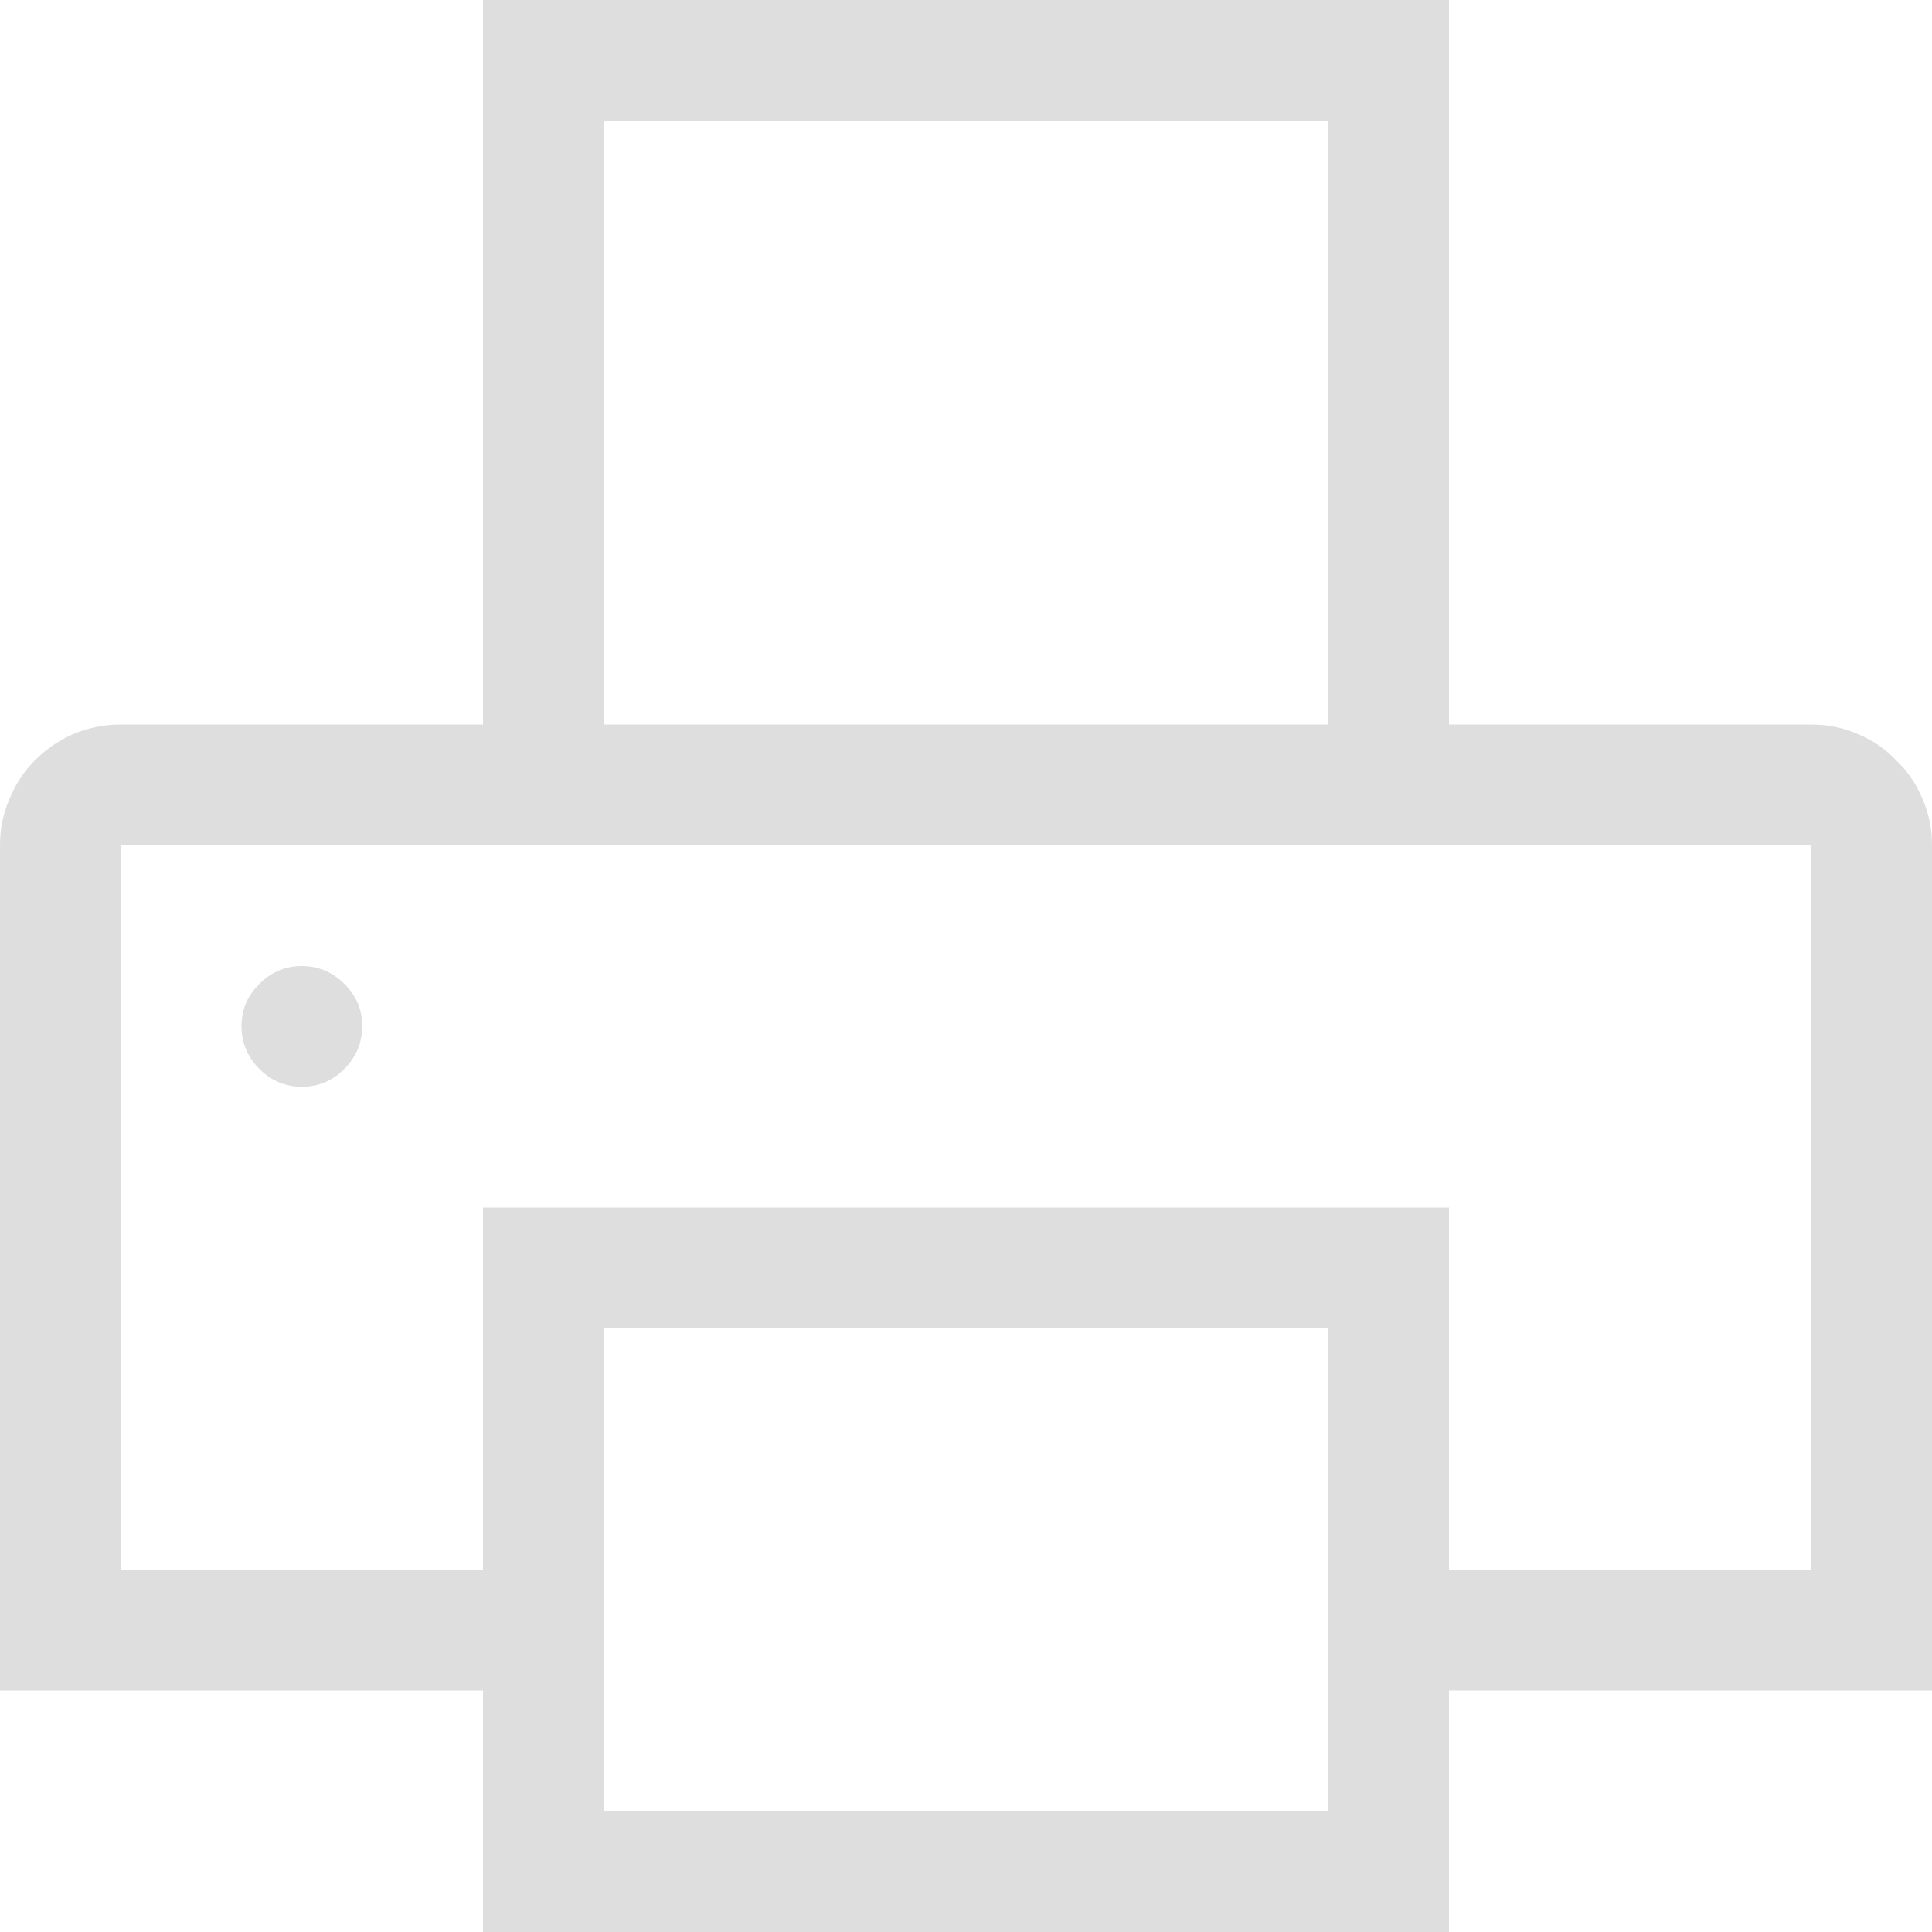
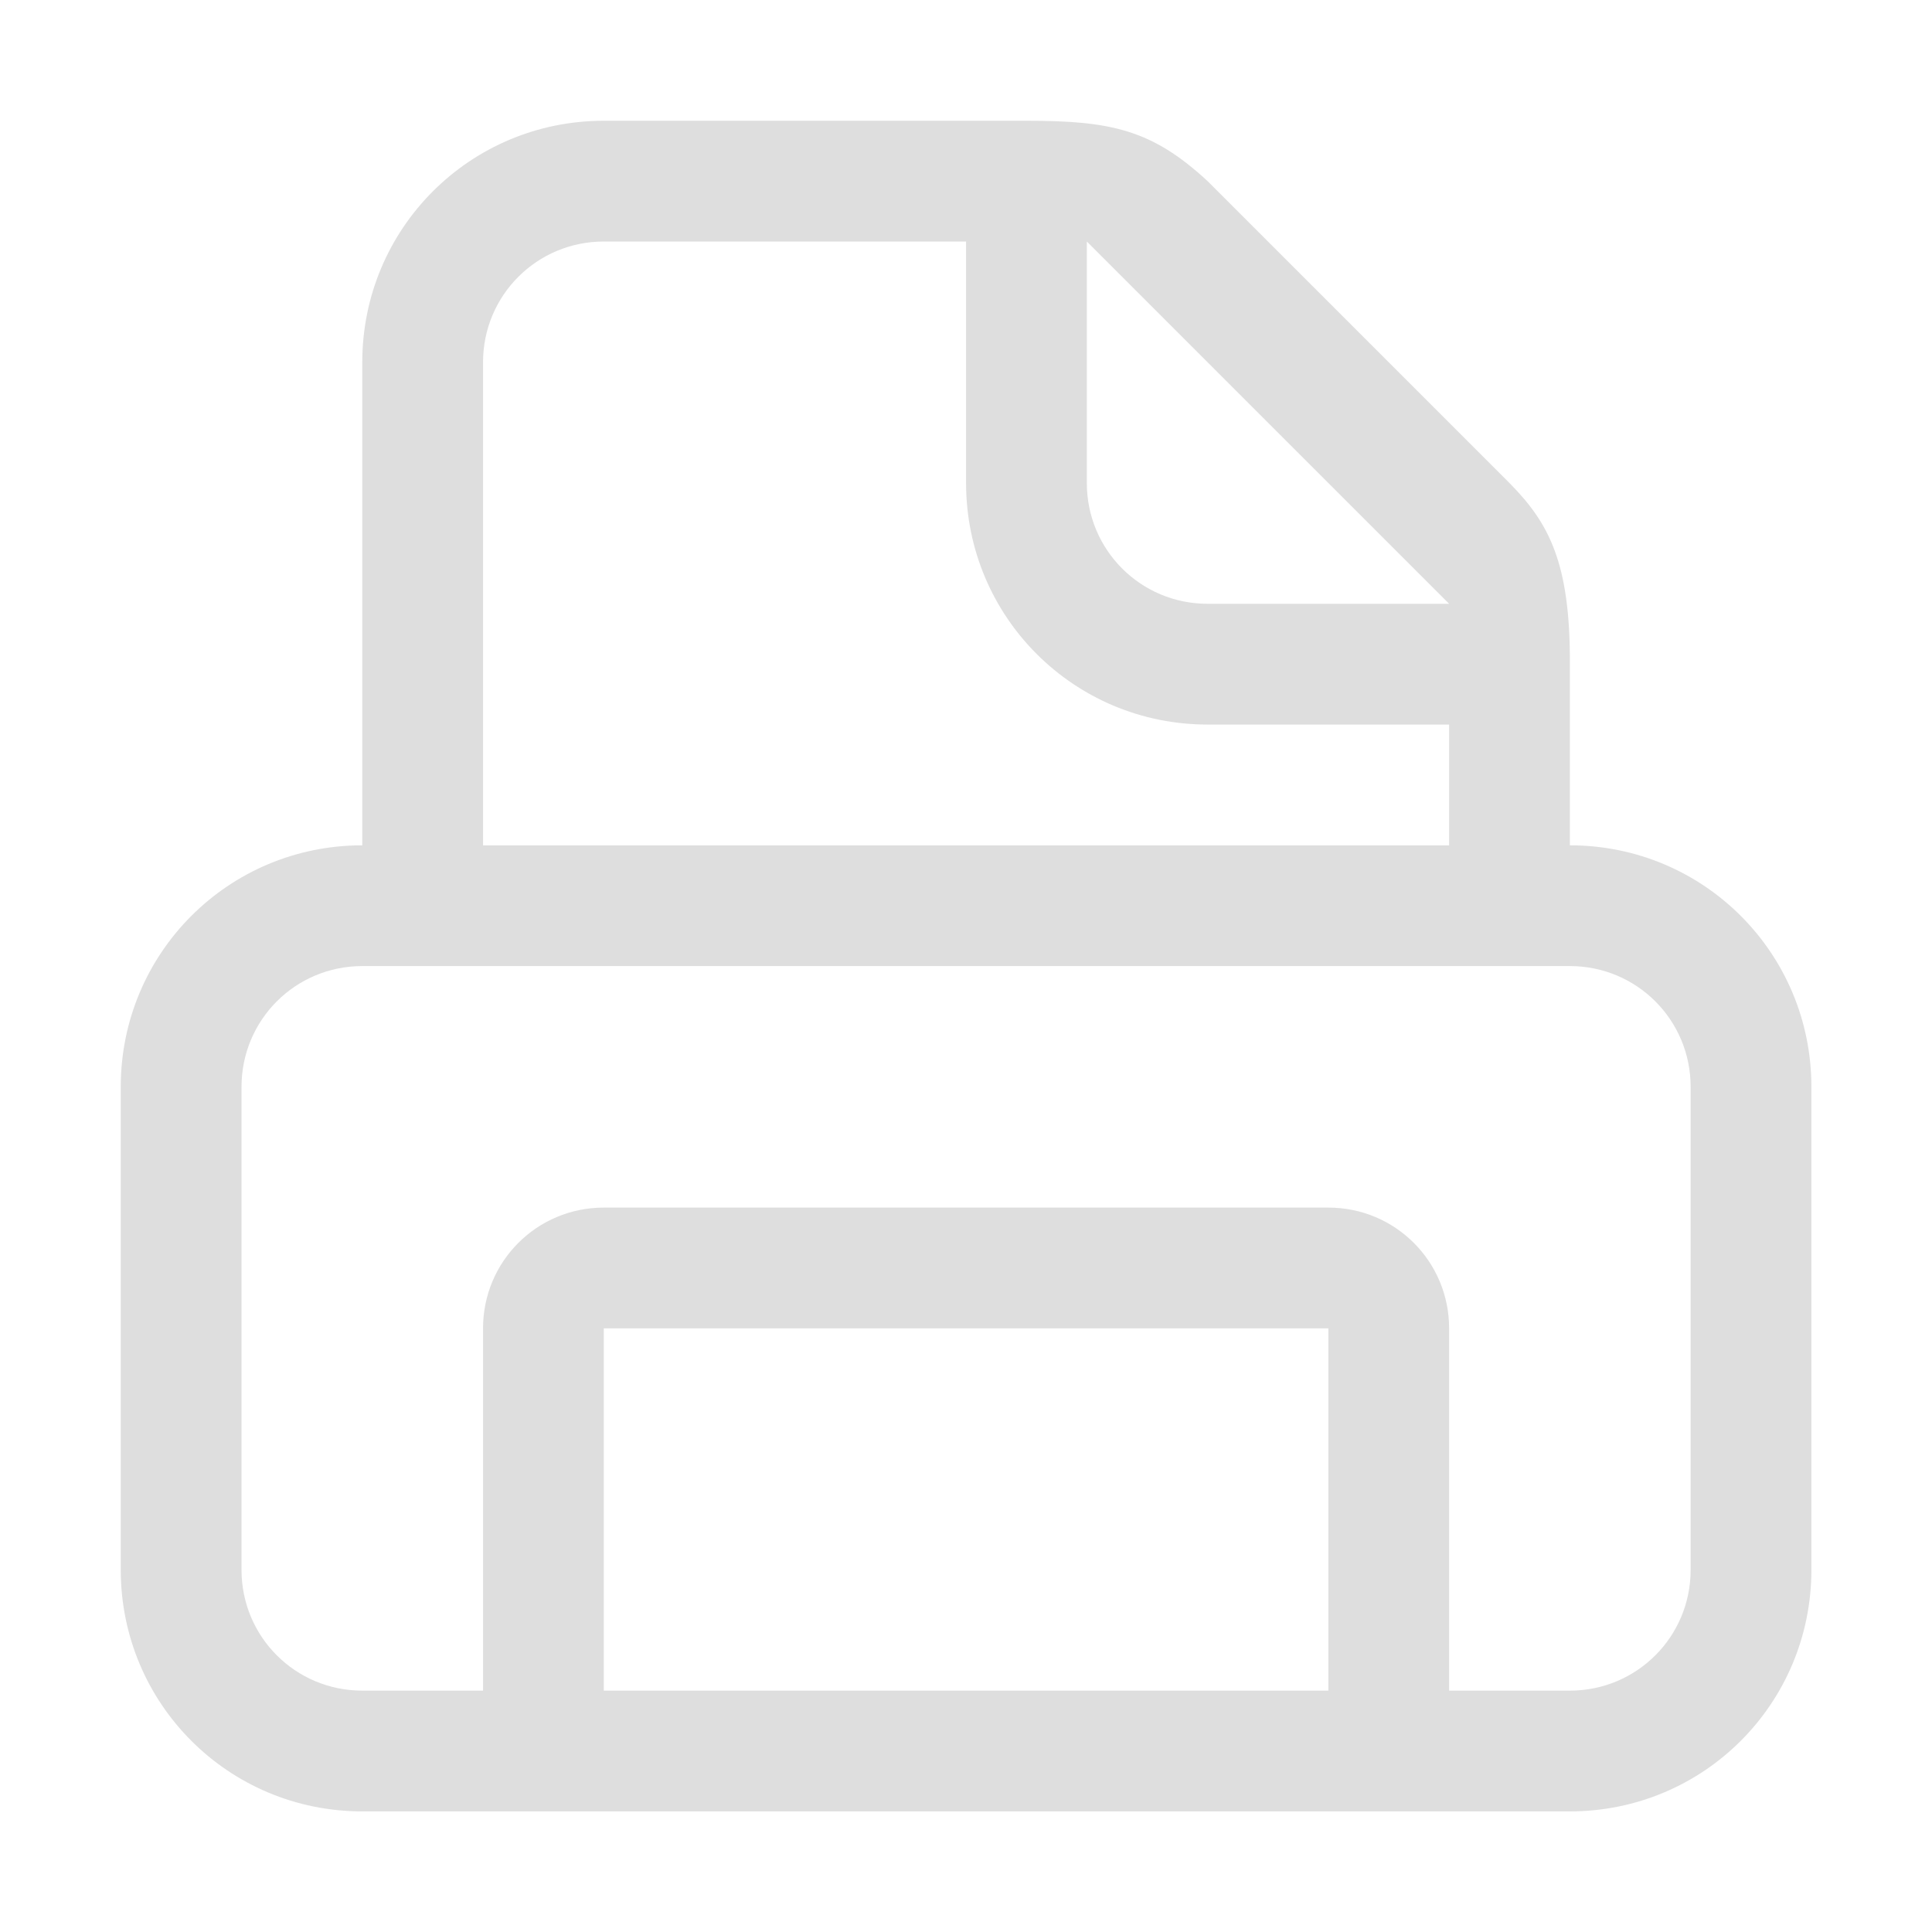
- <svg xmlns="http://www.w3.org/2000/svg" version="1.1" viewBox="0 0 16 16">
-   <g fill="#dedede" stroke-linecap="round" stroke-linejoin="round" stroke-width="2" style="paint-order:stroke fill markers" aria-label="">
-     <path d="m15 6q0.203 0 0.383 0.078 0.188 0.078 0.32 0.219 0.141 0.133 0.219 0.32 0.078 0.18 0.078 0.383v7h-4v2h-8v-2h-4v-7q0-0.203 0.078-0.383 0.078-0.188 0.211-0.32 0.141-0.141 0.32-0.219 0.188-0.078 0.391-0.078h3v-6h8v6zm-10 0h6v-5h-6zm6 5h-6v4h6zm4-4h-14v6h3v-3h8v3h3zm-12.5 1q0.203 0 0.352 0.148t0.148 0.352-0.148 0.352-0.352 0.148-0.352-0.148-0.148-0.352 0.148-0.352 0.352-0.148z" stroke-width="2" />
-   </g>
+ <svg xmlns="http://www.w3.org/2000/svg" width="16" height="16" viewBox="0 0 4.233 4.233" version="1.1" id="svg11945">
+   <defs id="defs11942" />
+   <path id="rect843" style="fill:#dedede;stroke-width:5;stroke-linecap:round;stroke-linejoin:round" d="M 5 1 C 3.892 1 3 1.892 3 3 L 3 7 C 1.892 7 1 7.892 1 9 L 1 13 C 1 14.108 1.892 15 3 15 L 13 15 C 14.108 15 15 14.108 15 13 L 15 9 C 15 7.892 14.108 7 13 7 L 13 5.5 C 13.004 4.659 12.826 4.33 12.5 4 L 10 1.5 C 9.537 1.071 9.195 1 8.5 1 L 5 1 z M 5 2 L 8 2 L 8 4 C 8 5.108 8.892 6 10 6 L 12 6 L 12 7 L 4 7 L 4 3 C 4 2.446 4.446 2 5 2 z M 9 2 L 12 5 L 10 5 C 9.446 5 9 4.554 9 4 L 9 2 z M 3 8 L 13 8 C 13.554 8 14 8.446 14 9 L 14 13 C 14 13.554 13.554 14 13 14 L 12 14 L 12 11 C 12 10.446 11.554 10 11 10 L 5 10 C 4.446 10 4 10.446 4 11 L 4 14 L 3 14 C 2.446 14 2 13.554 2 13 L 2 9 C 2 8.446 2.446 8 3 8 z M 5 11 L 11 11 L 11 14 L 5 14 L 5 11 z " transform="scale(0.2645833)" />
</svg>
